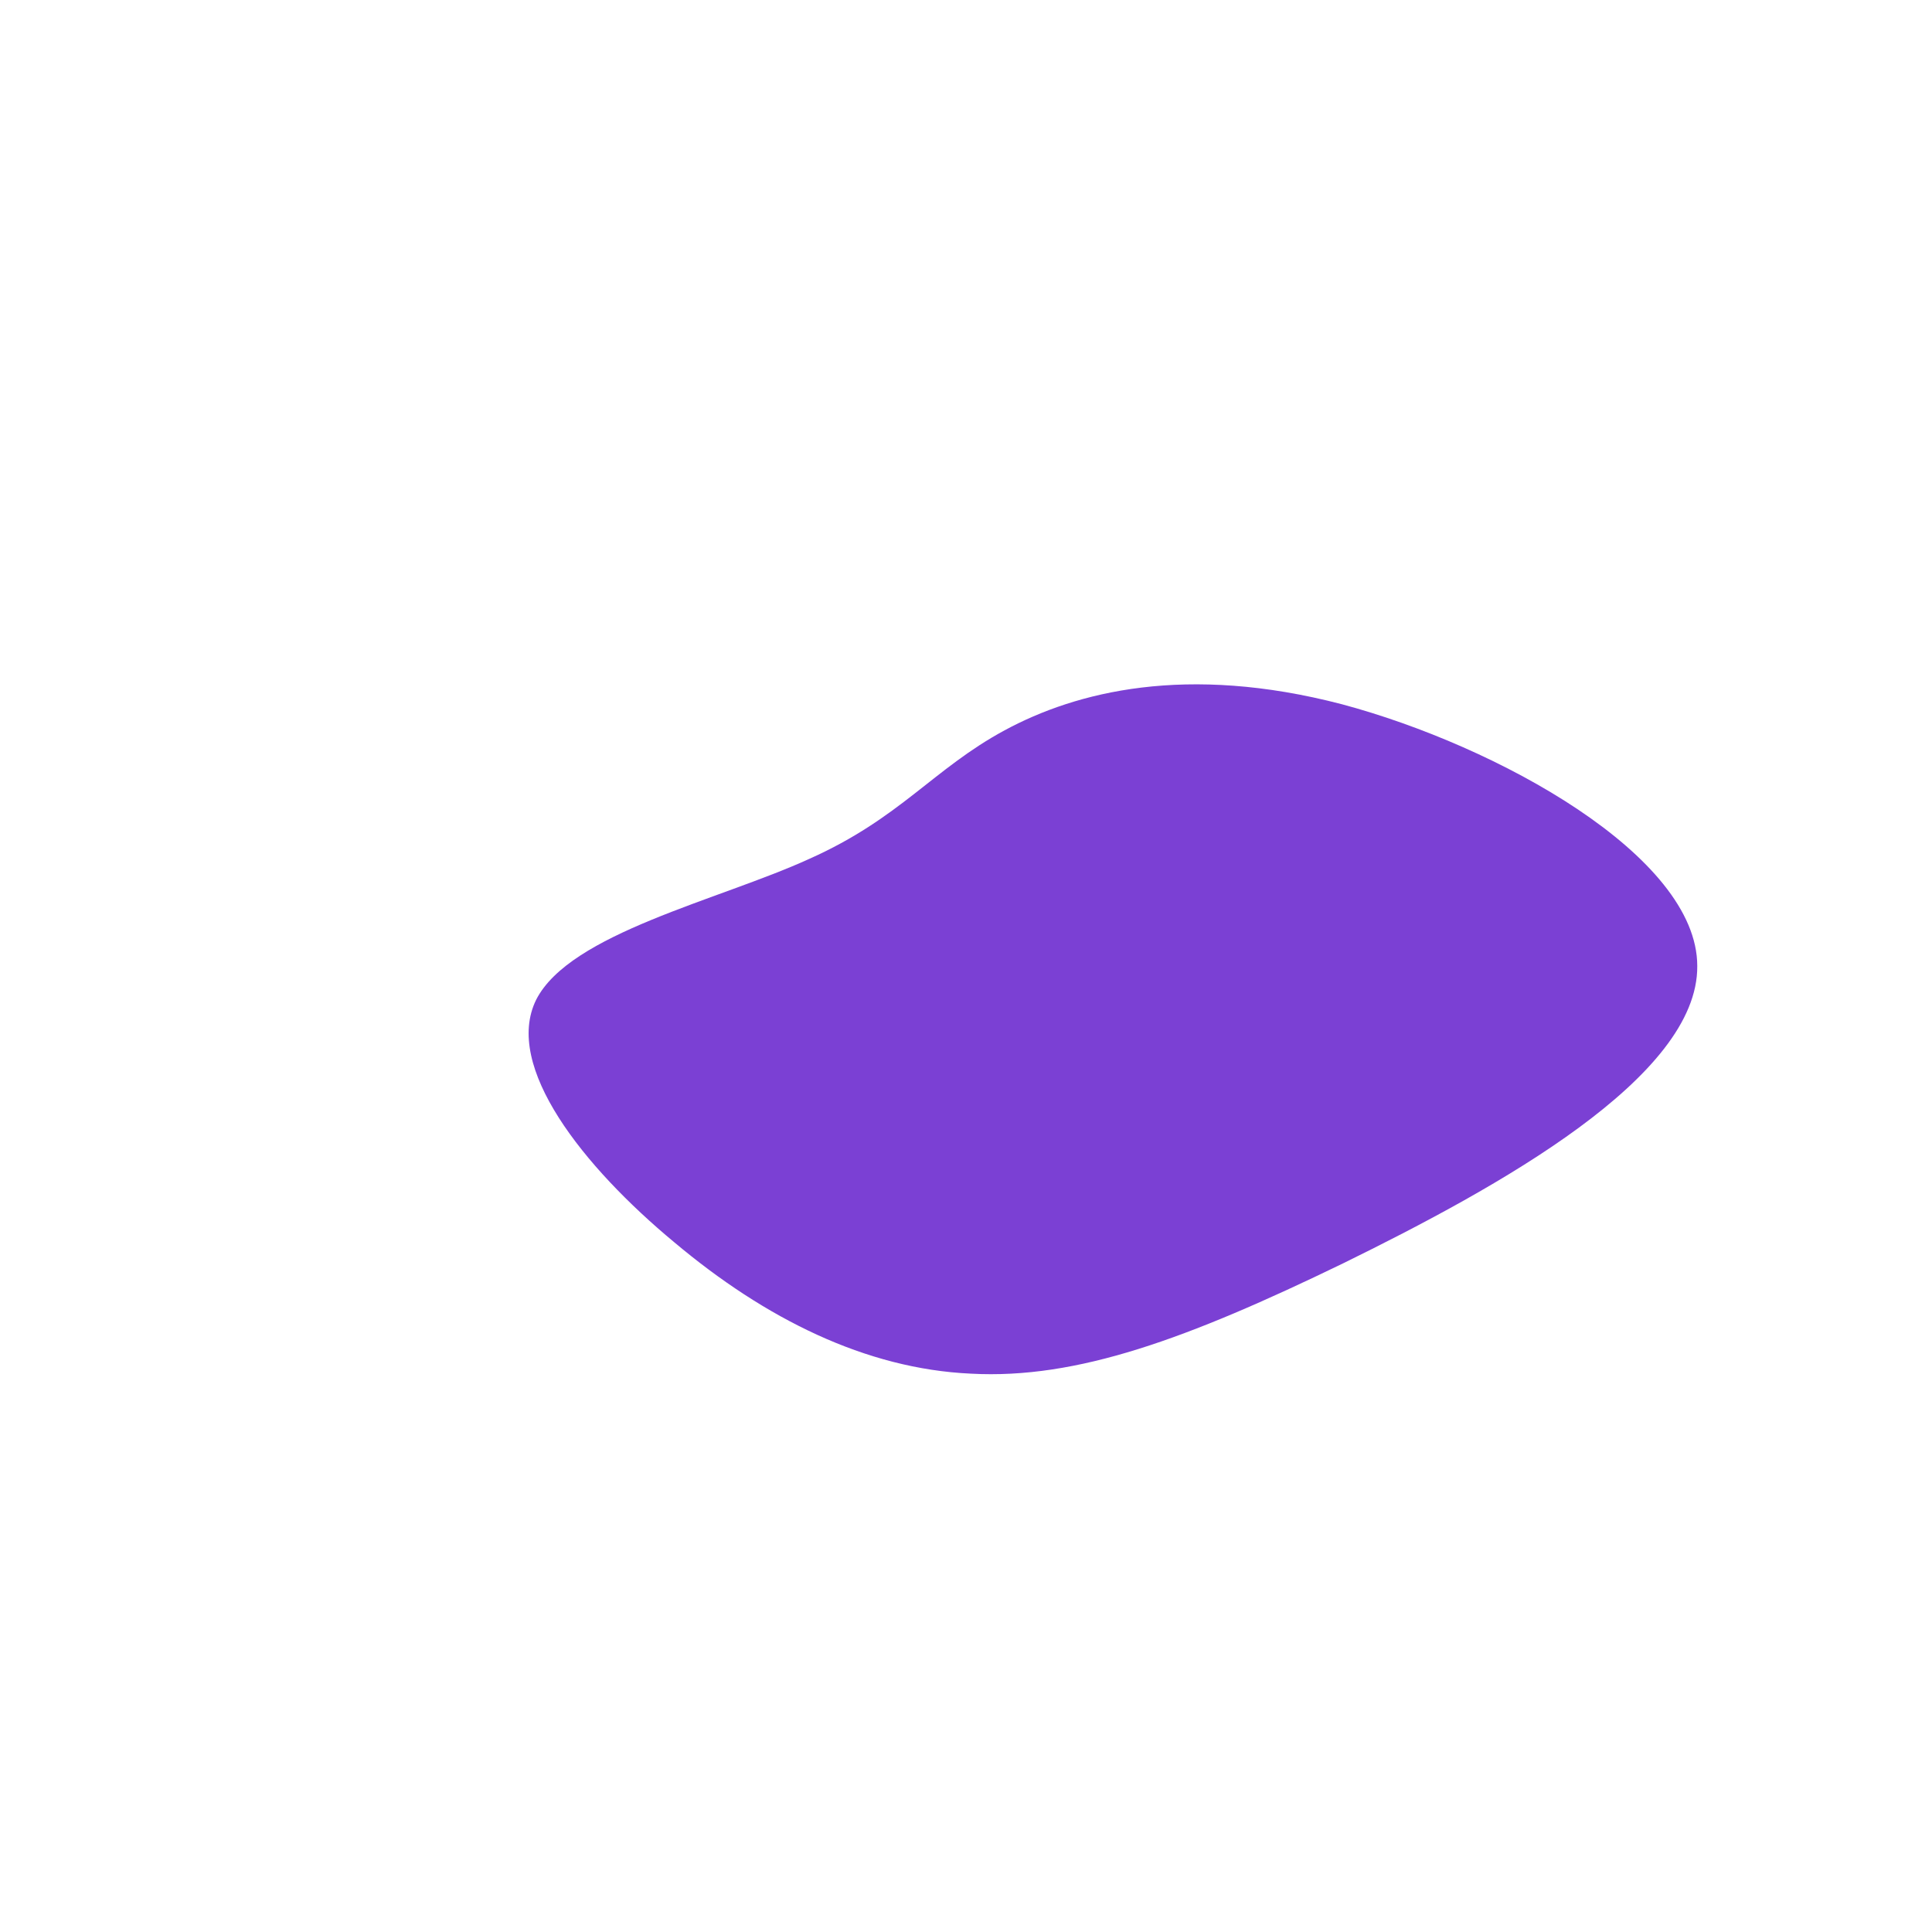
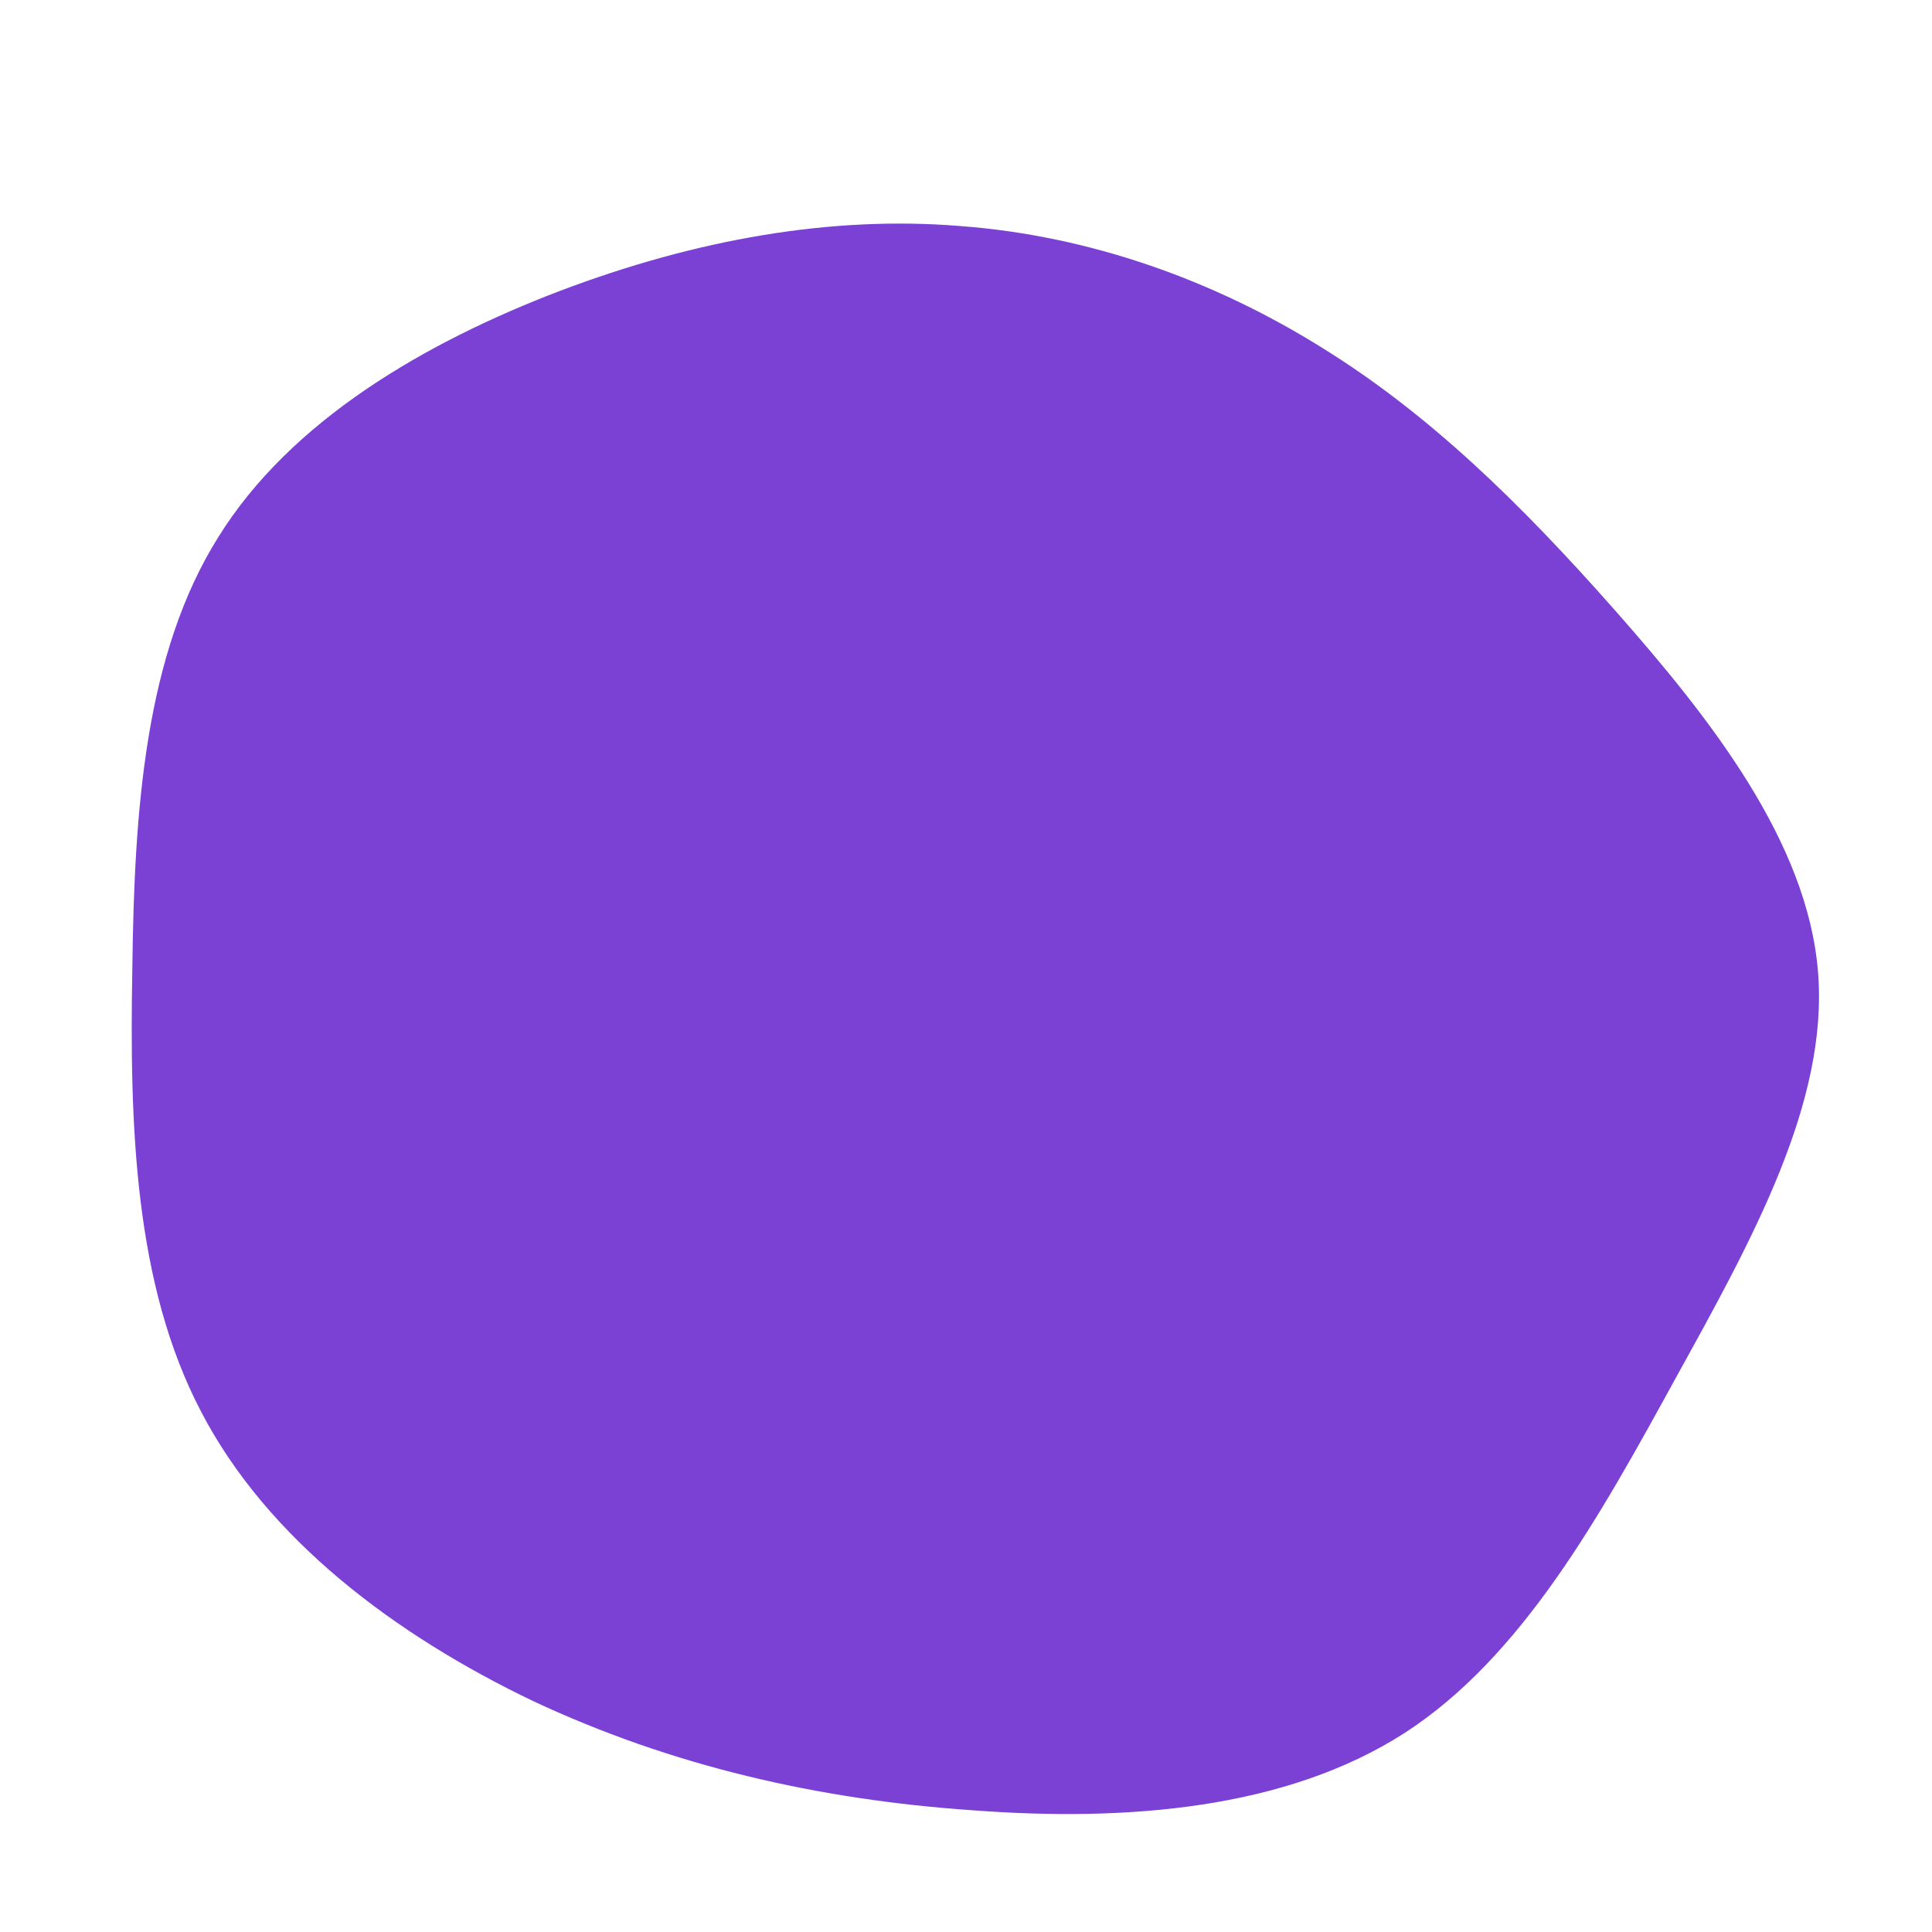
<svg xmlns="http://www.w3.org/2000/svg" viewBox="0 0 200 200">
-   <path fill="#7B40D4" d="M38.9,-27.1C55,-22.8,75.7,-11.4,75.7,0C75.8,11.5,55.1,22.9,39,30.8C22.9,38.6,11.5,42.8,0.5,42.2C-10.4,41.7,-20.8,36.5,-30.2,28.6C-39.6,20.8,-47.9,10.4,-44.5,3.5C-41,-3.4,-25.6,-6.8,-16.2,-11.1C-6.8,-15.3,-3.4,-20.4,4,-24.4C11.4,-28.4,22.8,-31.3,38.9,-27.1Z" transform="translate(100 100)" />
+   <path fill="#7B40D4" d="M36.7,-64.1C47.9,-57.2,57.4,-47.9,67.2,-36.8C77,-25.7,87.1,-12.9,88.2,0.6C89.3,14.1,81.4,28.3,73.5,42.6C65.6,57,57.6,71.5,45.4,79.4C33.1,87.3,16.6,88.6,0.7,87.4C-15.3,86.3,-30.5,82.8,-44.8,76.1C-59,69.3,-72.3,59.4,-79.2,46.1C-86.1,32.9,-86.6,16.5,-86.3,0.2C-86.1,-16.1,-85,-32.3,-77.4,-44.4C-69.9,-56.5,-55.9,-64.6,-42,-69.9C-28,-75.2,-14,-77.7,-0.6,-76.6C12.8,-75.6,25.6,-71,36.7,-64.1Z" transform="translate(100 100)" />
</svg>
